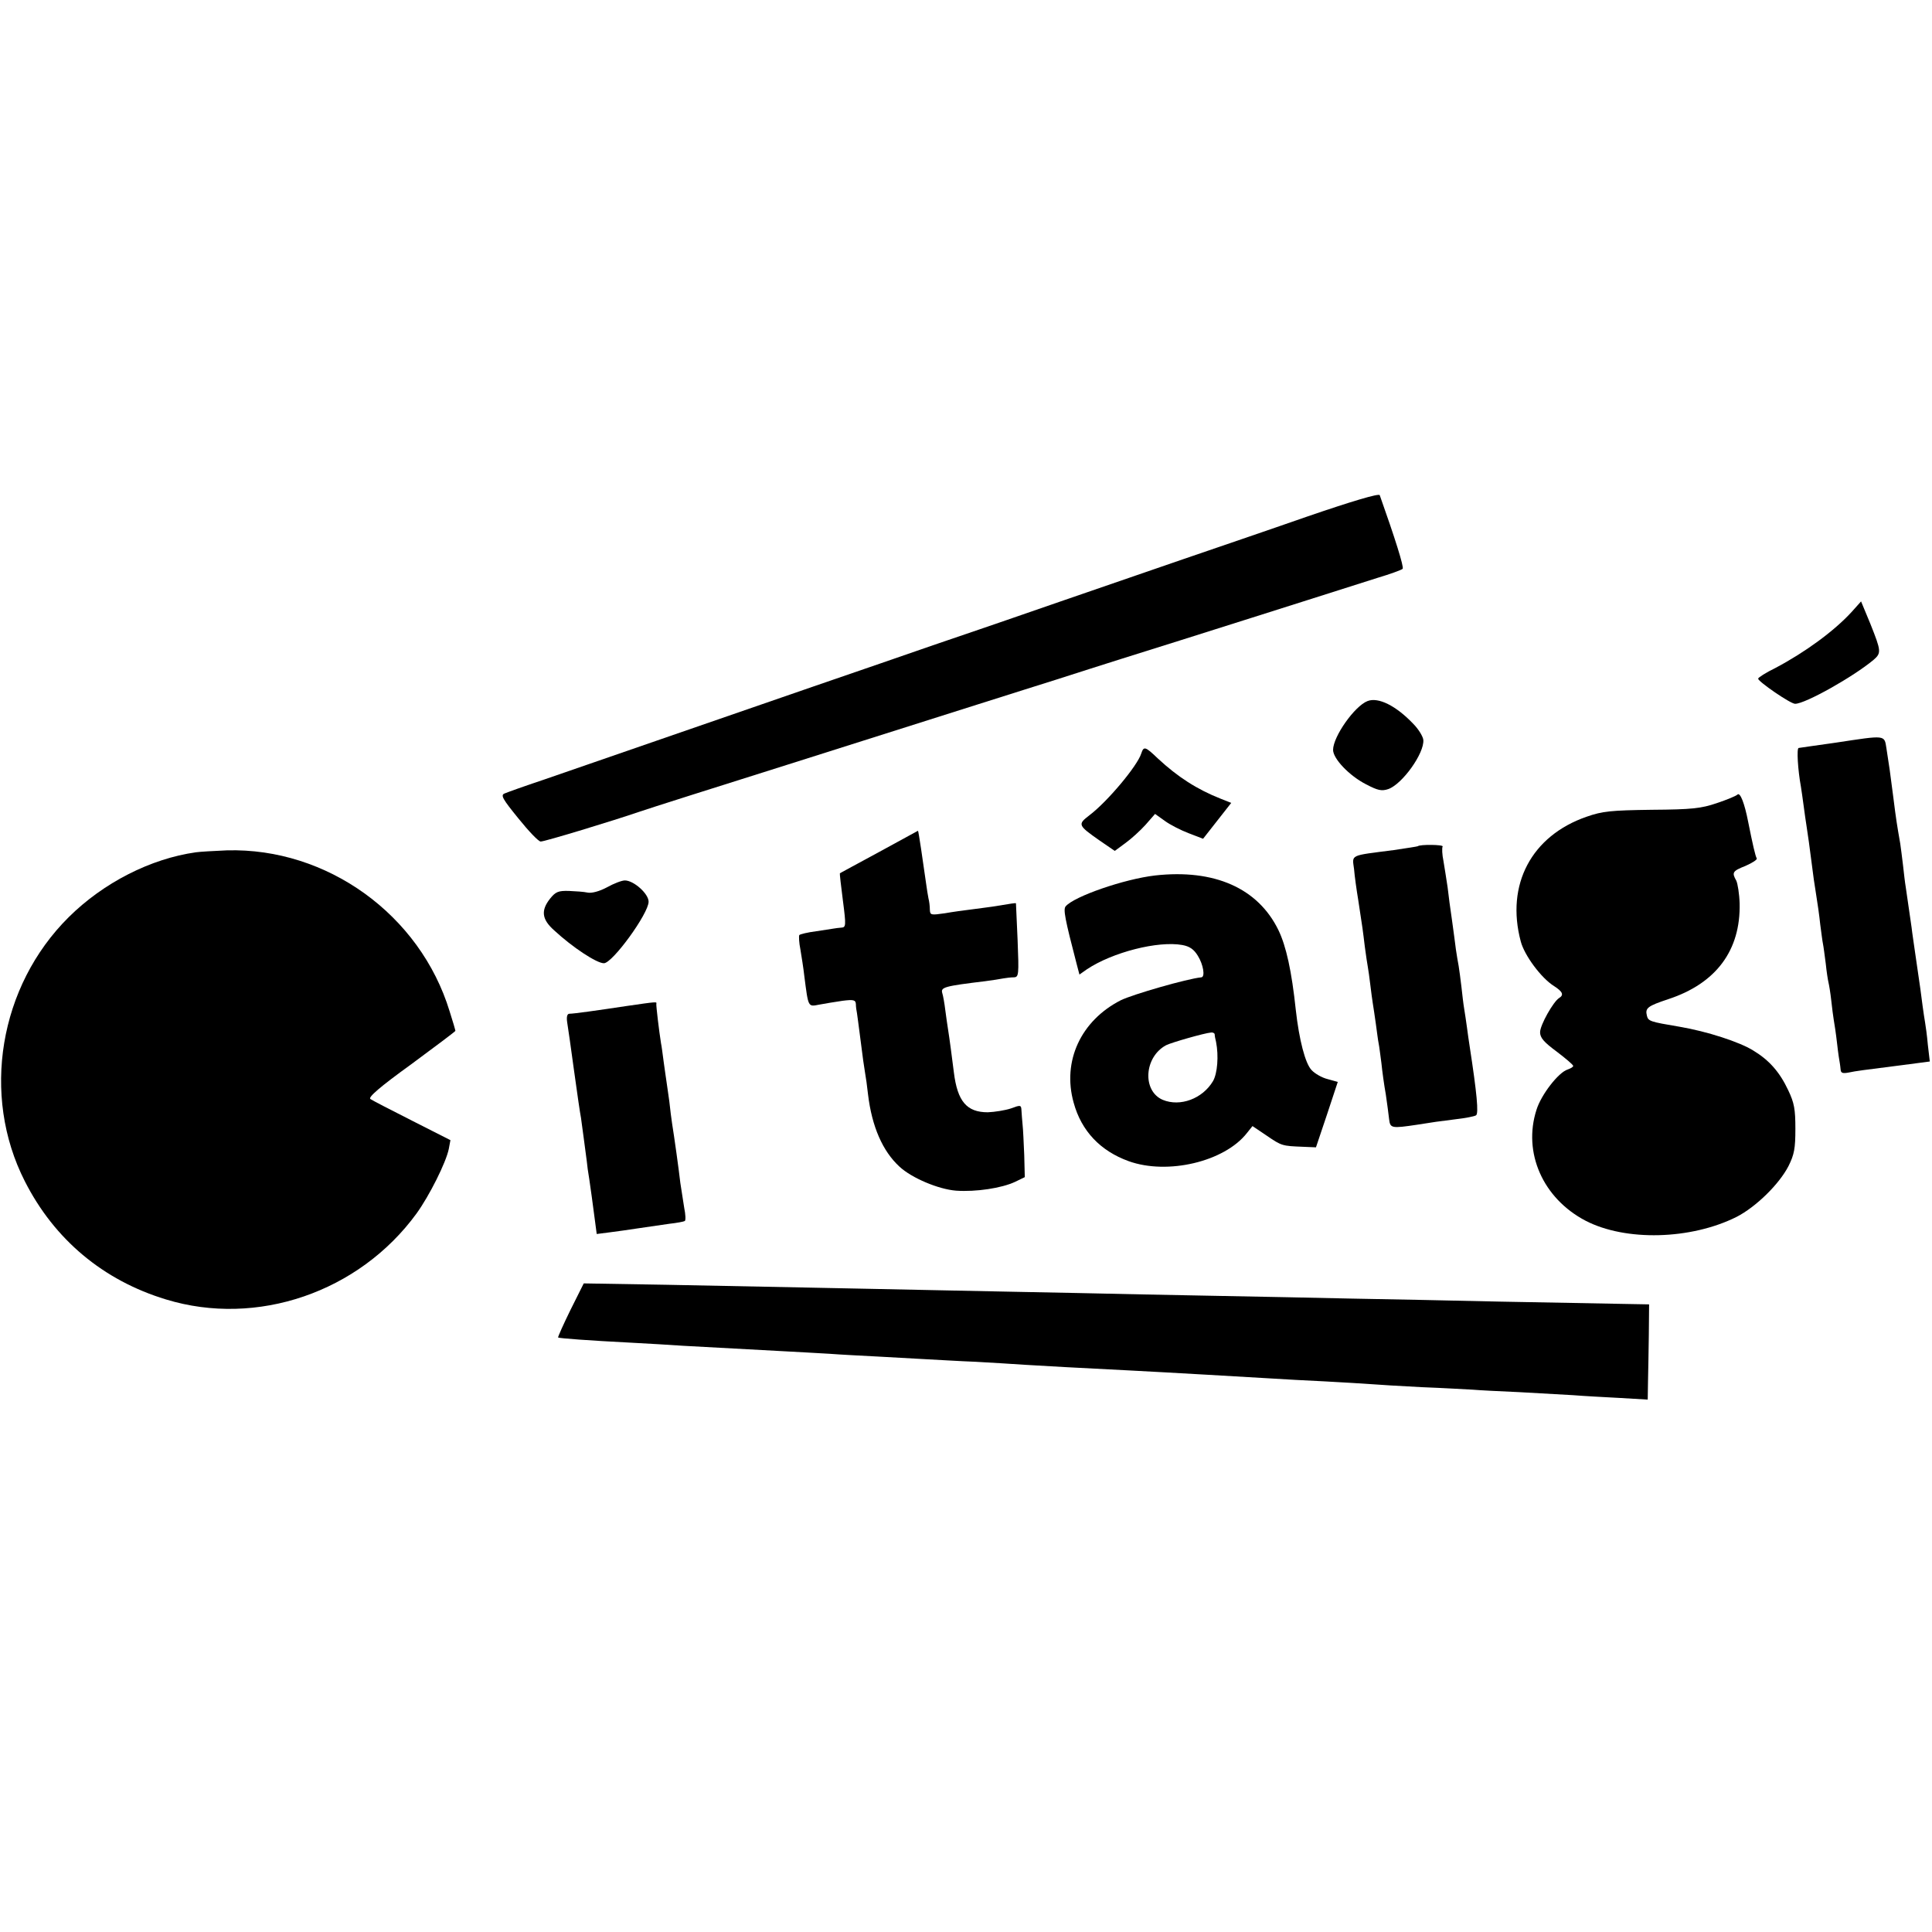
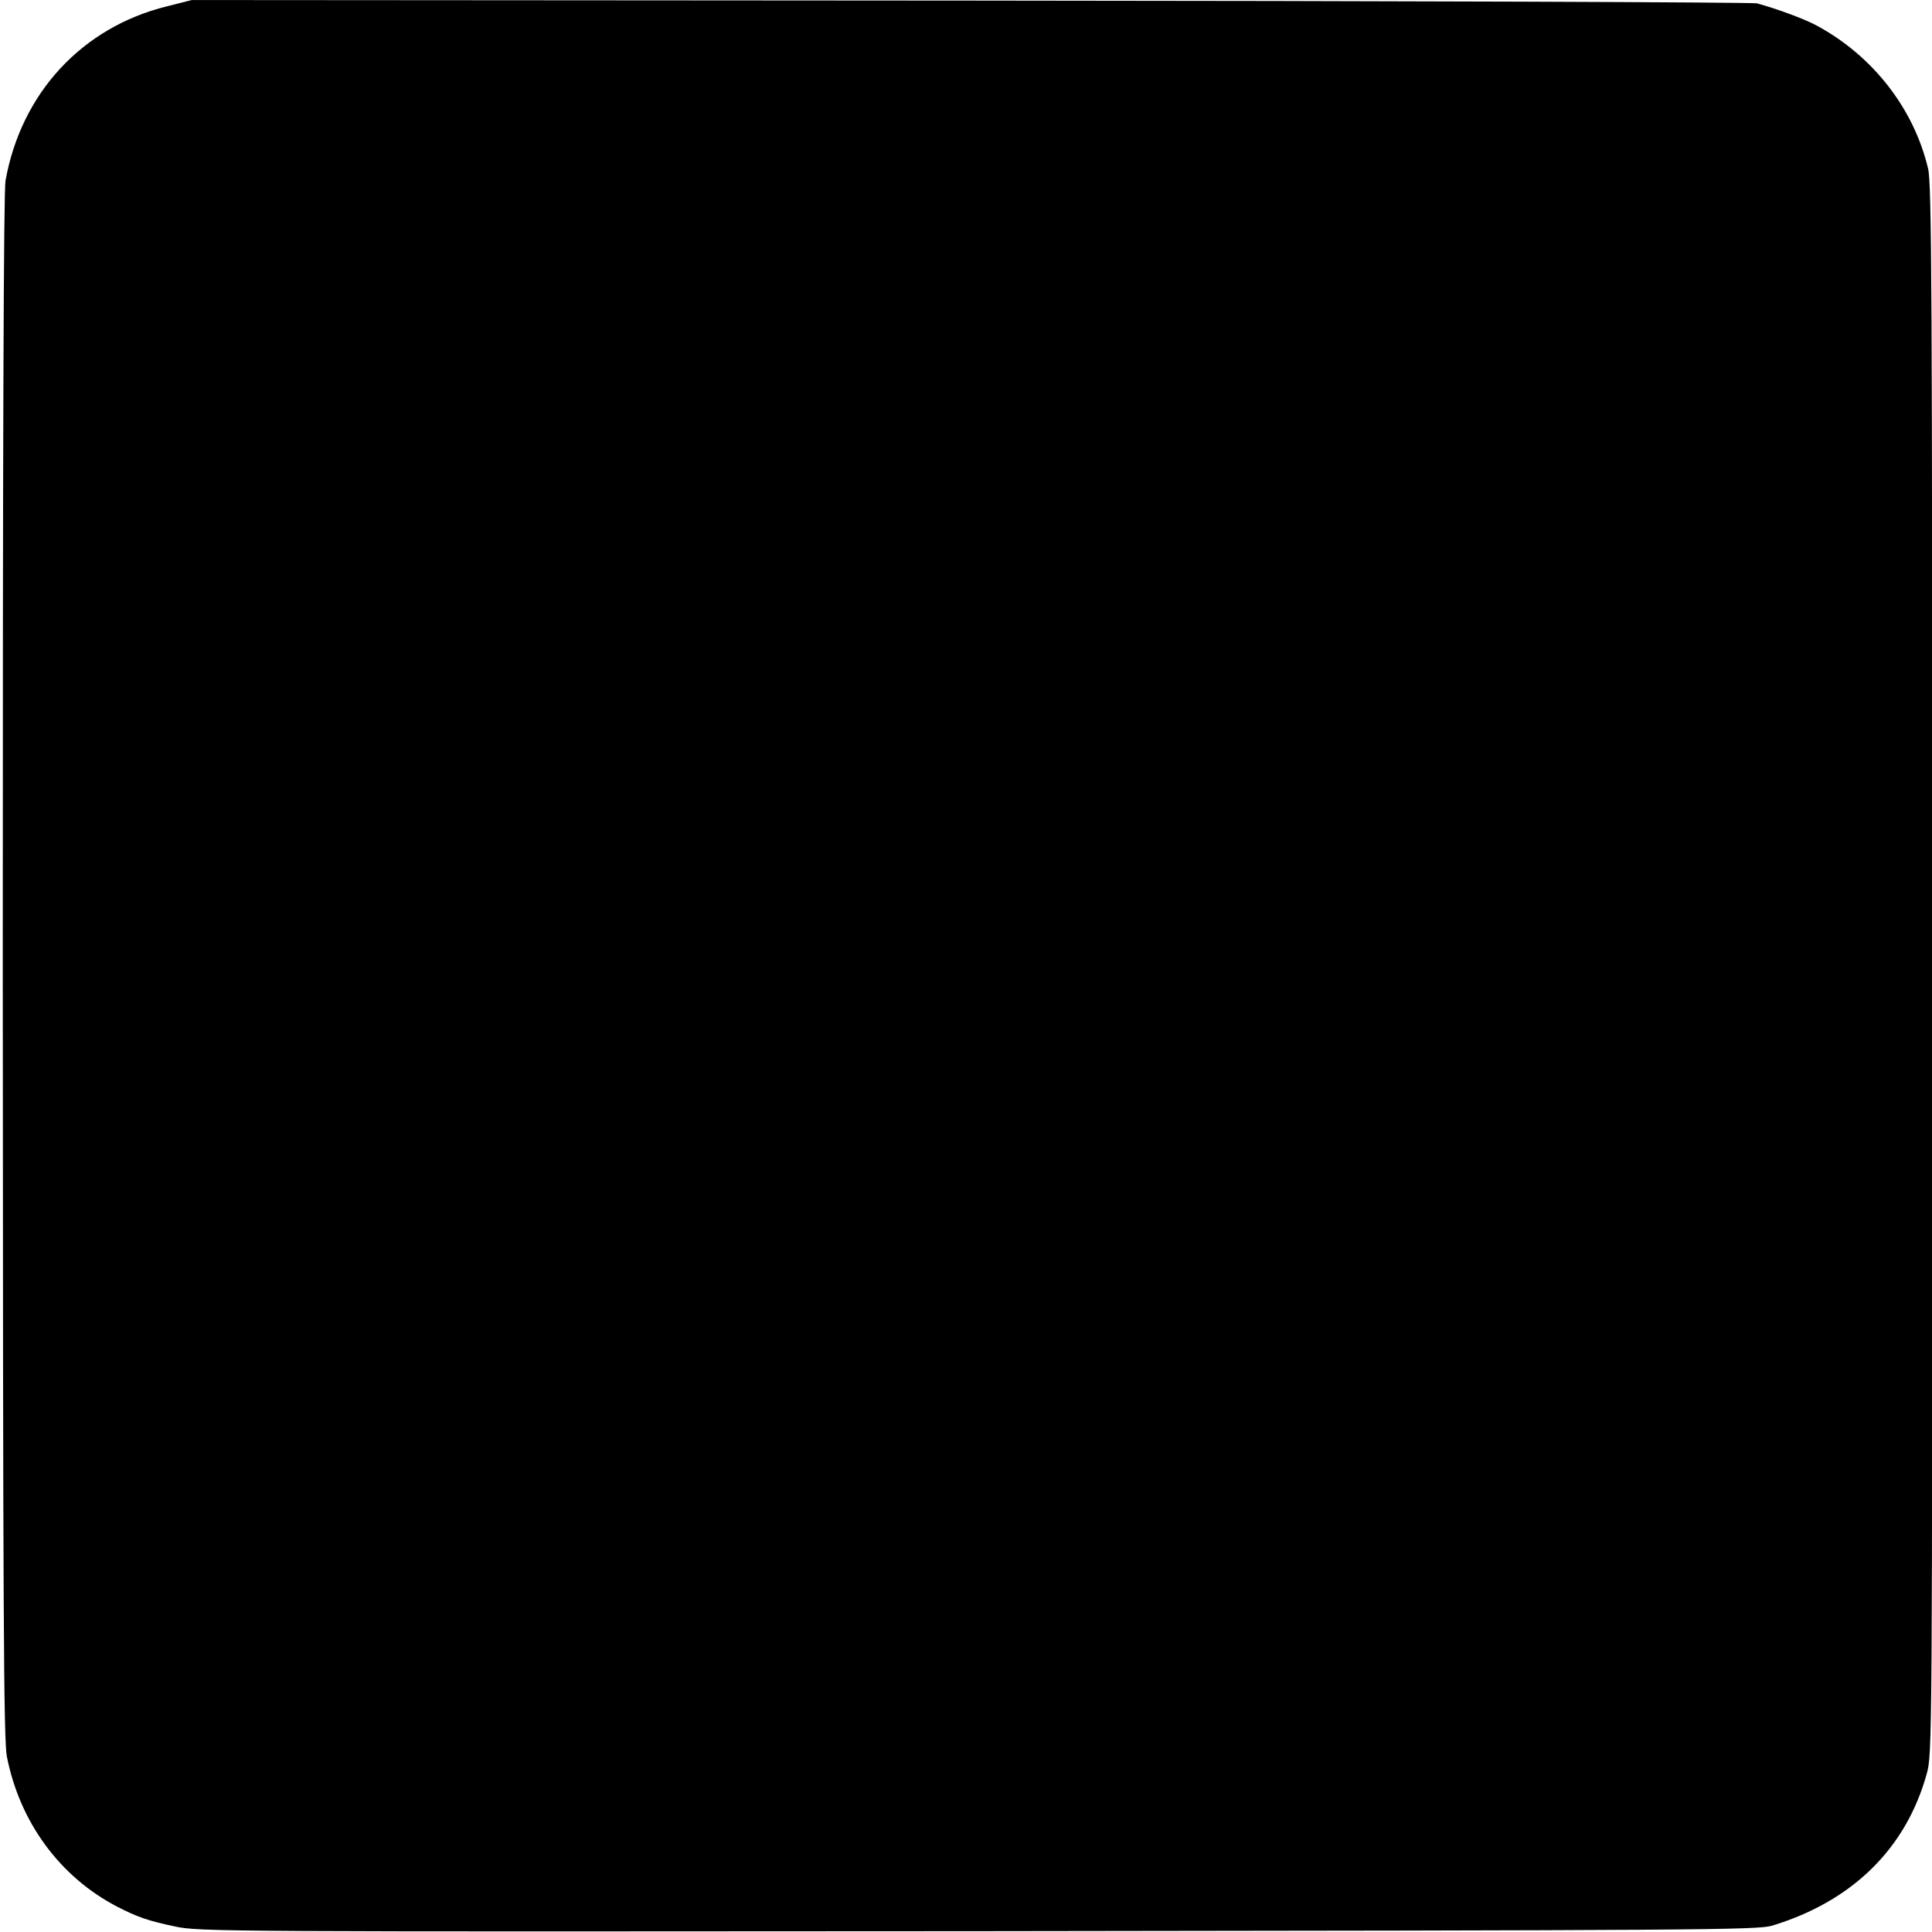
- <svg xmlns="http://www.w3.org/2000/svg" version="1.0" width="700pt" height="700pt" viewBox="0 0 700 700" preserveAspectRatio="xMidYMid meet">
-   <g transform="translate(0,700) scale(0.1,-0.1)" fill="#000000" stroke="none">
-     <path d="M4735 5128 c-143 -50 -343 -118 -445 -153 -102 -35 -304 -105 -450 -155 -146 -51 -276 -95 -290 -100 -14 -5 -90 -31 -170 -58 -80 -28 -275 -95 -435 -150 -159 -55 -416 -144 -570 -197 -154 -53 -336 -116 -405 -140 -69 -23 -133 -46 -142 -50 -15 -6 -7 -20 50 -90 37 -46 73 -84 81 -84 12 -1 265 76 361 109 22 8 300 96 535 170 124 39 439 139 685 217 113 36 241 76 285 90 44 14 100 32 125 40 25 8 173 55 330 104 157 50 362 114 455 144 94 30 208 66 255 81 47 14 88 29 92 33 6 5 -29 115 -83 267 -3 7 -101 -22 -264 -78z" />
-     <path d="M6709 4783 c-64 -70 -170 -147 -276 -203 -35 -17 -63 -35 -63 -39 1 -11 117 -91 134 -91 37 0 211 98 284 159 29 25 28 32 -11 130 l-34 82 -34 -38z" />
-     <path d="M4955 4460 c-47 -18 -125 -129 -125 -177 0 -32 59 -94 120 -125 42 -22 56 -25 80 -17 51 18 131 130 127 178 -1 12 -17 39 -37 59 -62 65 -126 97 -165 82z" />
-     <path d="M6650 4309 c-69 -10 -129 -18 -133 -19 -8 0 -3 -80 8 -140 2 -14 7 -45 10 -70 3 -25 8 -56 10 -70 5 -32 12 -81 20 -145 3 -27 10 -75 15 -105 5 -30 12 -79 15 -109 4 -30 8 -62 10 -71 2 -9 6 -41 10 -71 3 -30 8 -61 10 -69 2 -8 7 -37 10 -65 3 -27 7 -59 9 -70 2 -11 8 -49 12 -85 4 -36 9 -68 10 -72 1 -5 2 -15 3 -24 1 -12 8 -14 29 -10 29 6 46 8 195 27 l99 13 -7 60 c-3 34 -8 70 -10 81 -2 11 -6 38 -9 60 -5 40 -8 63 -26 185 -5 36 -12 81 -14 100 -14 95 -17 117 -21 145 -3 17 -7 53 -10 80 -3 28 -8 62 -10 78 -12 69 -15 87 -25 167 -12 94 -15 115 -25 178 -8 50 0 49 -185 21z" />
-     <path d="M4135 4270 c-14 -45 -123 -175 -188 -224 -43 -33 -42 -36 38 -92 l54 -37 38 28 c21 15 54 45 73 66 l35 40 35 -25 c19 -14 58 -34 87 -45 l52 -20 51 65 51 65 -38 15 c-86 34 -156 79 -228 146 -46 44 -51 45 -60 18z" />
-     <path d="M6295 4121 c-5 -5 -39 -19 -75 -31 -56 -19 -89 -23 -235 -24 -148 -2 -179 -5 -236 -25 -200 -69 -294 -246 -239 -452 13 -50 74 -133 121 -162 31 -20 36 -32 18 -43 -21 -13 -69 -98 -69 -124 0 -20 14 -36 60 -70 33 -25 60 -48 60 -52 0 -4 -9 -9 -20 -13 -33 -10 -96 -91 -113 -146 -50 -155 23 -321 178 -402 145 -75 381 -69 547 14 70 36 154 118 188 184 21 42 25 64 25 135 0 71 -4 94 -26 140 -31 66 -69 109 -127 144 -50 31 -167 69 -267 86 -107 18 -113 20 -118 40 -7 28 3 35 78 60 173 57 262 177 258 347 -1 34 -7 71 -12 82 -17 30 -14 35 34 54 25 11 43 23 40 27 -5 8 -15 52 -31 132 -13 67 -29 109 -39 99z" />
-     <path d="M3185 3913 c-77 -42 -141 -76 -142 -77 -1 -1 4 -45 11 -99 12 -92 11 -97 -6 -98 -10 -1 -21 -2 -25 -3 -5 -1 -34 -5 -65 -10 -32 -4 -60 -11 -62 -14 -2 -4 -1 -28 4 -52 4 -25 11 -67 14 -95 15 -116 13 -113 54 -105 21 4 58 10 85 14 40 5 47 3 48 -12 0 -9 2 -24 4 -33 1 -8 6 -42 10 -75 13 -102 14 -108 19 -139 3 -16 8 -52 11 -80 14 -117 53 -206 114 -262 44 -41 141 -82 205 -87 72 -5 165 9 214 32 l35 17 -2 80 c-2 44 -4 94 -6 110 -2 17 -3 40 -4 51 -1 21 -3 21 -38 8 -21 -7 -59 -13 -84 -14 -76 0 -110 39 -123 145 -3 22 -8 60 -11 85 -3 25 -8 56 -10 70 -2 14 -7 45 -10 70 -3 25 -8 53 -11 62 -6 21 7 25 156 43 25 3 54 8 65 10 11 2 28 4 39 4 17 1 18 9 13 134 -3 72 -6 133 -6 134 -1 2 -12 0 -86 -12 -16 -2 -50 -7 -75 -10 -25 -3 -69 -9 -97 -14 -50 -7 -53 -7 -54 13 0 12 -2 30 -5 41 -2 11 -6 34 -8 50 -12 85 -28 195 -30 195 0 0 -64 -35 -141 -77z" />
-     <path d="M5137 3934 c-1 -1 -40 -7 -87 -14 -162 -21 -151 -15 -144 -69 2 -25 9 -75 15 -111 16 -103 17 -112 24 -170 4 -30 9 -64 11 -74 2 -11 6 -40 9 -65 3 -25 7 -55 9 -67 2 -12 7 -45 11 -74 4 -29 8 -61 10 -70 2 -9 6 -41 10 -71 3 -30 10 -81 16 -114 5 -33 10 -73 12 -90 4 -33 8 -34 102 -20 64 10 68 11 141 20 34 4 66 10 72 14 10 6 3 80 -23 249 -3 17 -7 49 -10 70 -3 20 -7 51 -10 67 -3 17 -7 53 -10 80 -3 28 -8 61 -10 75 -3 14 -7 41 -10 60 -2 19 -9 67 -14 105 -6 39 -13 93 -16 120 -4 28 -11 70 -15 95 -5 24 -6 48 -3 53 4 7 -83 8 -90 1z" />
-     <path d="M710 3912 c-164 -23 -335 -110 -461 -235 -252 -250 -318 -645 -159 -957 107 -211 284 -359 511 -428 330 -101 700 26 908 311 47 65 107 185 117 234 l6 32 -138 70 c-77 39 -145 74 -152 79 -9 6 33 43 148 126 88 65 160 119 160 121 0 2 -9 34 -21 71 -107 350 -444 593 -807 583 -48 -2 -98 -5 -112 -7z" />
-     <path d="M4185 3828 c-112 -13 -294 -76 -324 -112 -9 -11 -3 -44 40 -209 l10 -38 27 19 c93 62 258 104 346 88 27 -5 42 -16 56 -39 20 -32 27 -76 13 -78 -52 -5 -249 -62 -292 -83 -145 -74 -213 -221 -171 -371 28 -103 97 -175 199 -212 141 -51 348 -2 429 102 l20 25 52 -35 c54 -37 56 -37 131 -40 l47 -2 40 119 39 118 -36 10 c-21 5 -47 20 -59 33 -23 24 -45 110 -57 217 -15 142 -35 232 -63 290 -74 152 -232 222 -447 198z m216 -575 c0 -5 2 -17 5 -28 10 -51 5 -114 -11 -142 -38 -64 -119 -94 -182 -68 -75 32 -68 155 12 198 20 10 139 44 163 46 6 1 12 -2 13 -6z" />
-     <path d="M2199 3785 c-28 -15 -56 -22 -70 -19 -13 3 -44 5 -68 6 -38 1 -48 -3 -68 -28 -34 -43 -30 -75 15 -115 67 -62 154 -119 180 -119 31 0 162 180 162 223 0 29 -54 77 -86 77 -11 0 -40 -11 -65 -25z" />
-     <path d="M2270 3355 c-106 -16 -191 -28 -207 -28 -8 0 -11 -11 -8 -31 3 -17 14 -96 25 -176 11 -80 22 -156 25 -170 4 -27 16 -120 21 -157 1 -13 5 -42 9 -65 7 -48 10 -70 20 -146 l7 -53 47 6 c25 3 73 10 106 15 33 5 83 12 110 16 28 3 53 8 56 10 4 2 3 24 -2 48 -4 24 -10 65 -14 90 -5 45 -22 167 -30 216 -2 14 -7 50 -10 80 -4 30 -9 62 -10 70 -1 8 -6 40 -10 70 -4 30 -8 62 -10 70 -7 43 -18 136 -17 143 2 8 3 8 -108 -8z" />
-     <path d="M2067 2254 c-26 -53 -46 -98 -45 -100 4 -3 111 -11 268 -19 58 -3 141 -8 185 -11 115 -6 224 -12 350 -19 61 -3 142 -8 180 -10 39 -3 117 -7 175 -10 58 -3 139 -8 180 -10 41 -2 120 -7 175 -9 55 -3 136 -8 180 -11 79 -5 193 -11 370 -20 155 -8 429 -24 530 -30 33 -2 116 -7 185 -10 69 -4 144 -8 167 -10 23 -2 107 -7 185 -11 79 -3 161 -8 183 -9 22 -2 99 -6 170 -9 72 -4 159 -9 195 -11 36 -3 111 -7 168 -10 l102 -6 1 63 c1 35 2 112 3 172 l1 110 -110 2 c-60 1 -254 5 -430 8 -176 4 -419 9 -540 11 -121 3 -344 7 -495 10 -151 3 -372 7 -490 10 -118 2 -343 7 -500 10 -157 3 -377 8 -490 10 -113 2 -340 7 -505 10 l-300 5 -48 -96z" />
+ <svg xmlns="http://www.w3.org/2000/svg" version="1.0" width="16pt" height="16pt" viewBox="0 0 16 16" preserveAspectRatio="xMidYMid meet">
+   <g transform="translate(0,16) scale(0.002286,-0.002286)" fill="#000000" stroke="none">
+     <path d="M604 6976 c-307 -76 -527 -314 -584 -631 -7 -40 -10 -935 -10 -2850 1 -2341 3 -2801 15 -2860 47 -238 192 -435 399 -543 74 -38 111 -51 210 -72 87 -19 170 -19 2910 -17 2608 3 2825 4 2876 20 290 88 485 279 560 550 20 71 20 103 20 2912 0 2468 -2 2848 -15 2903 -51 216 -198 406 -399 516 -44 25 -148 63 -221 83 -16 4 -1299 9 -2850 10 l-2820 2 -91 -23z" />
  </g>
</svg>
